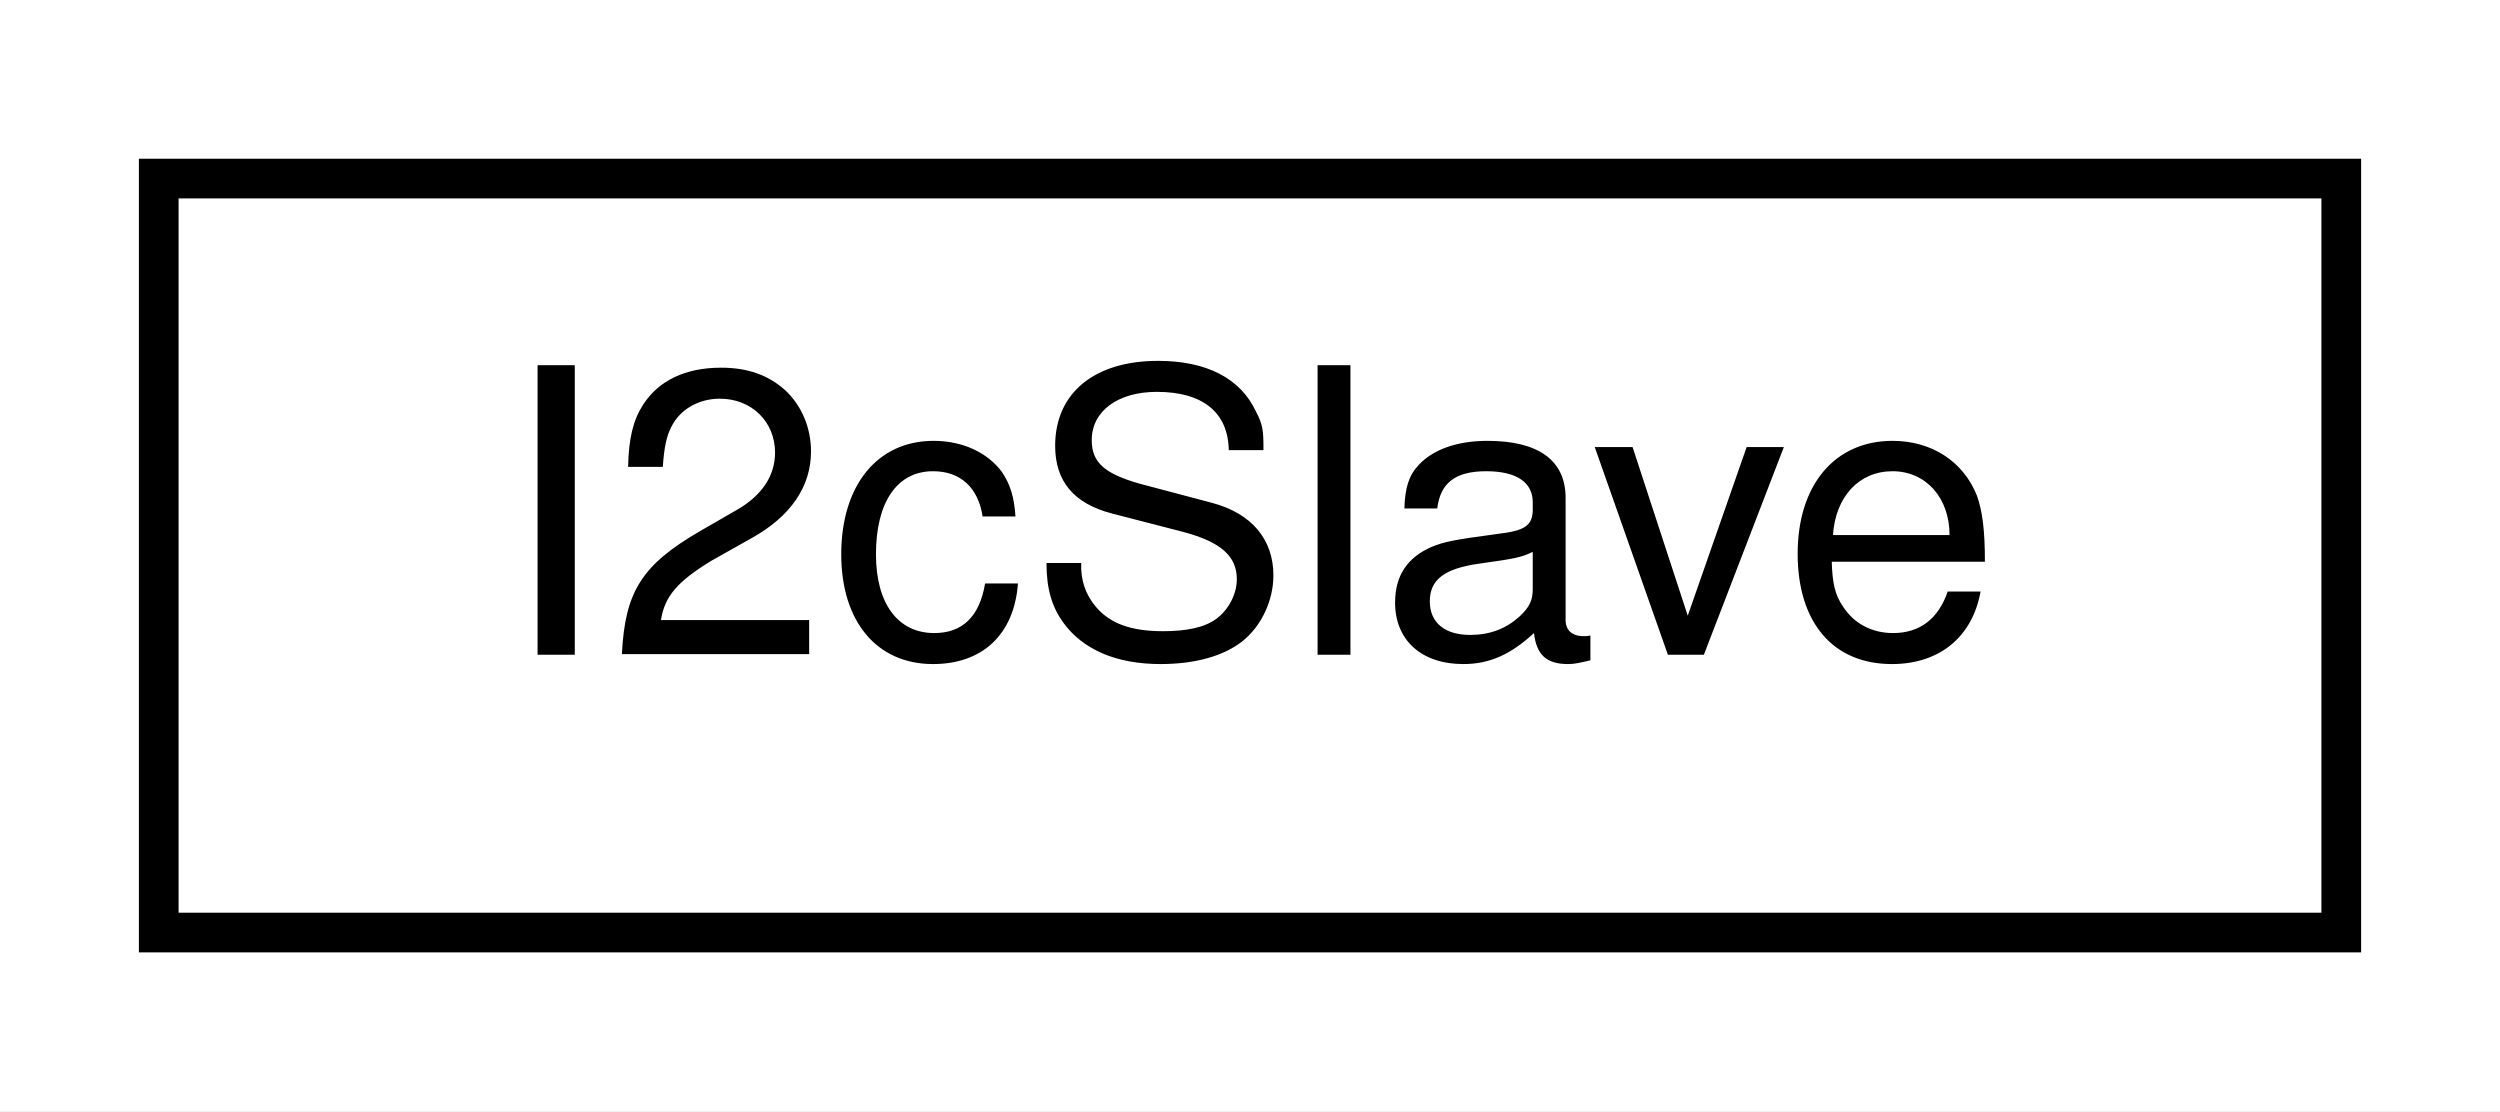
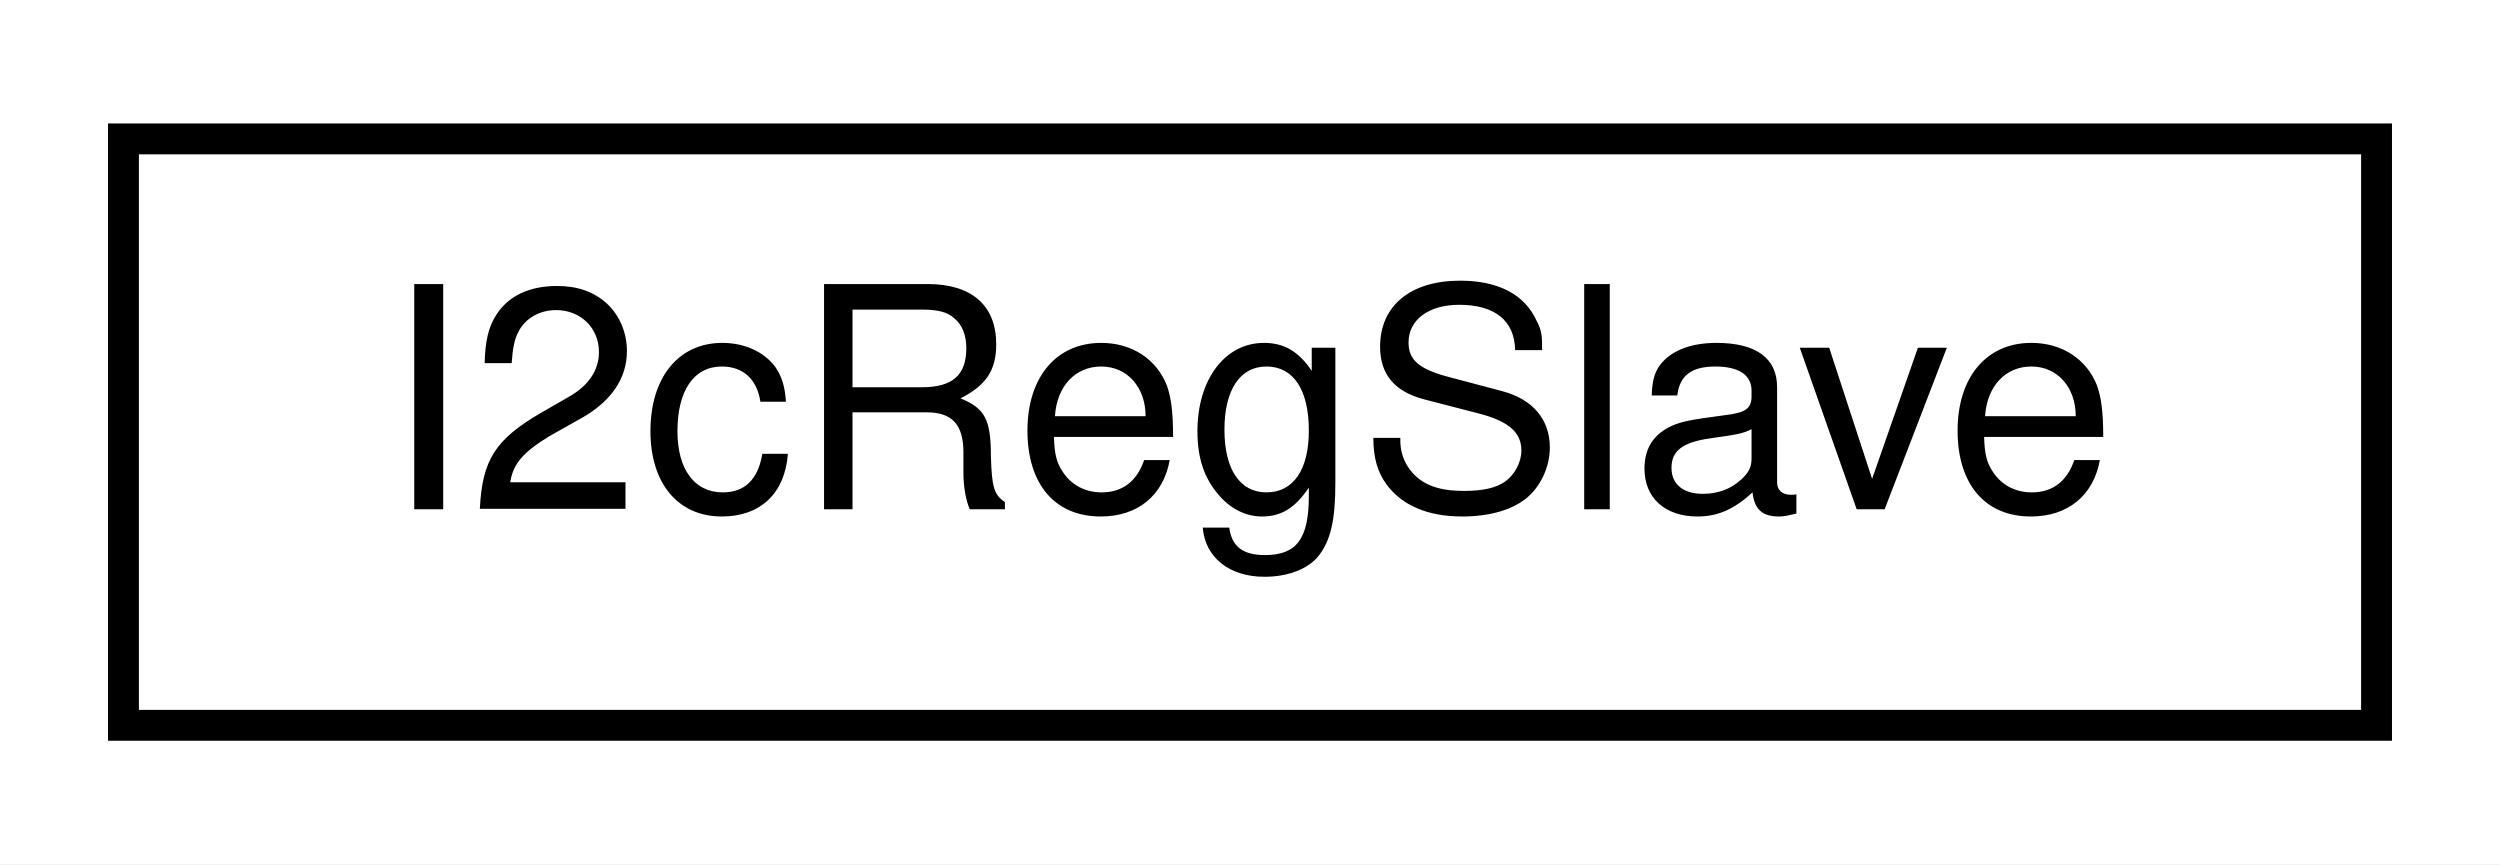
- <svg xmlns="http://www.w3.org/2000/svg" xmlns:xlink="http://www.w3.org/1999/xlink" width="63pt" height="28pt" viewBox="0.00 0.00 63.00 28.00">
+ <svg xmlns="http://www.w3.org/2000/svg" xmlns:xlink="http://www.w3.org/1999/xlink" width="81pt" height="28pt" viewBox="0.00 0.00 81.00 28.00">
  <g id="graph0" class="graph" transform="scale(1 1) rotate(0) translate(4 24)">
-     <polygon fill="white" stroke="none" points="-4,4 -4,-24 59,-24 59,4 -4,4" />
+     <polygon fill="white" stroke="none" points="-4,4 -4,-24 77,-24 77,4 -4,4" />
    <g id="node1" class="node">
      <g id="a_node1">
-         <a xlink:href="classI2cSlave.html" target="_top" xlink:title="I2cSlave">
-           <polygon fill="white" stroke="black" points="0,-0.5 0,-19.5 55,-19.5 55,-0.5 0,-0.5" />
-           <text text-anchor="middle" x="27.5" y="-7.5" font-family="Helvetica,sans-Serif" font-size="10.00">I2cSlave</text>
+         <a xlink:href="classI2cRegSlave.html" target="_top" xlink:title="I2cRegSlave">
+           <polygon fill="white" stroke="black" points="0,-0.5 0,-19.5 73,-19.5 73,-0.5 0,-0.5" />
+           <text text-anchor="middle" x="36.5" y="-7.5" font-family="Helvetica,sans-Serif" font-size="10.00">I2cRegSlave</text>
        </a>
      </g>
    </g>
  </g>
</svg>
